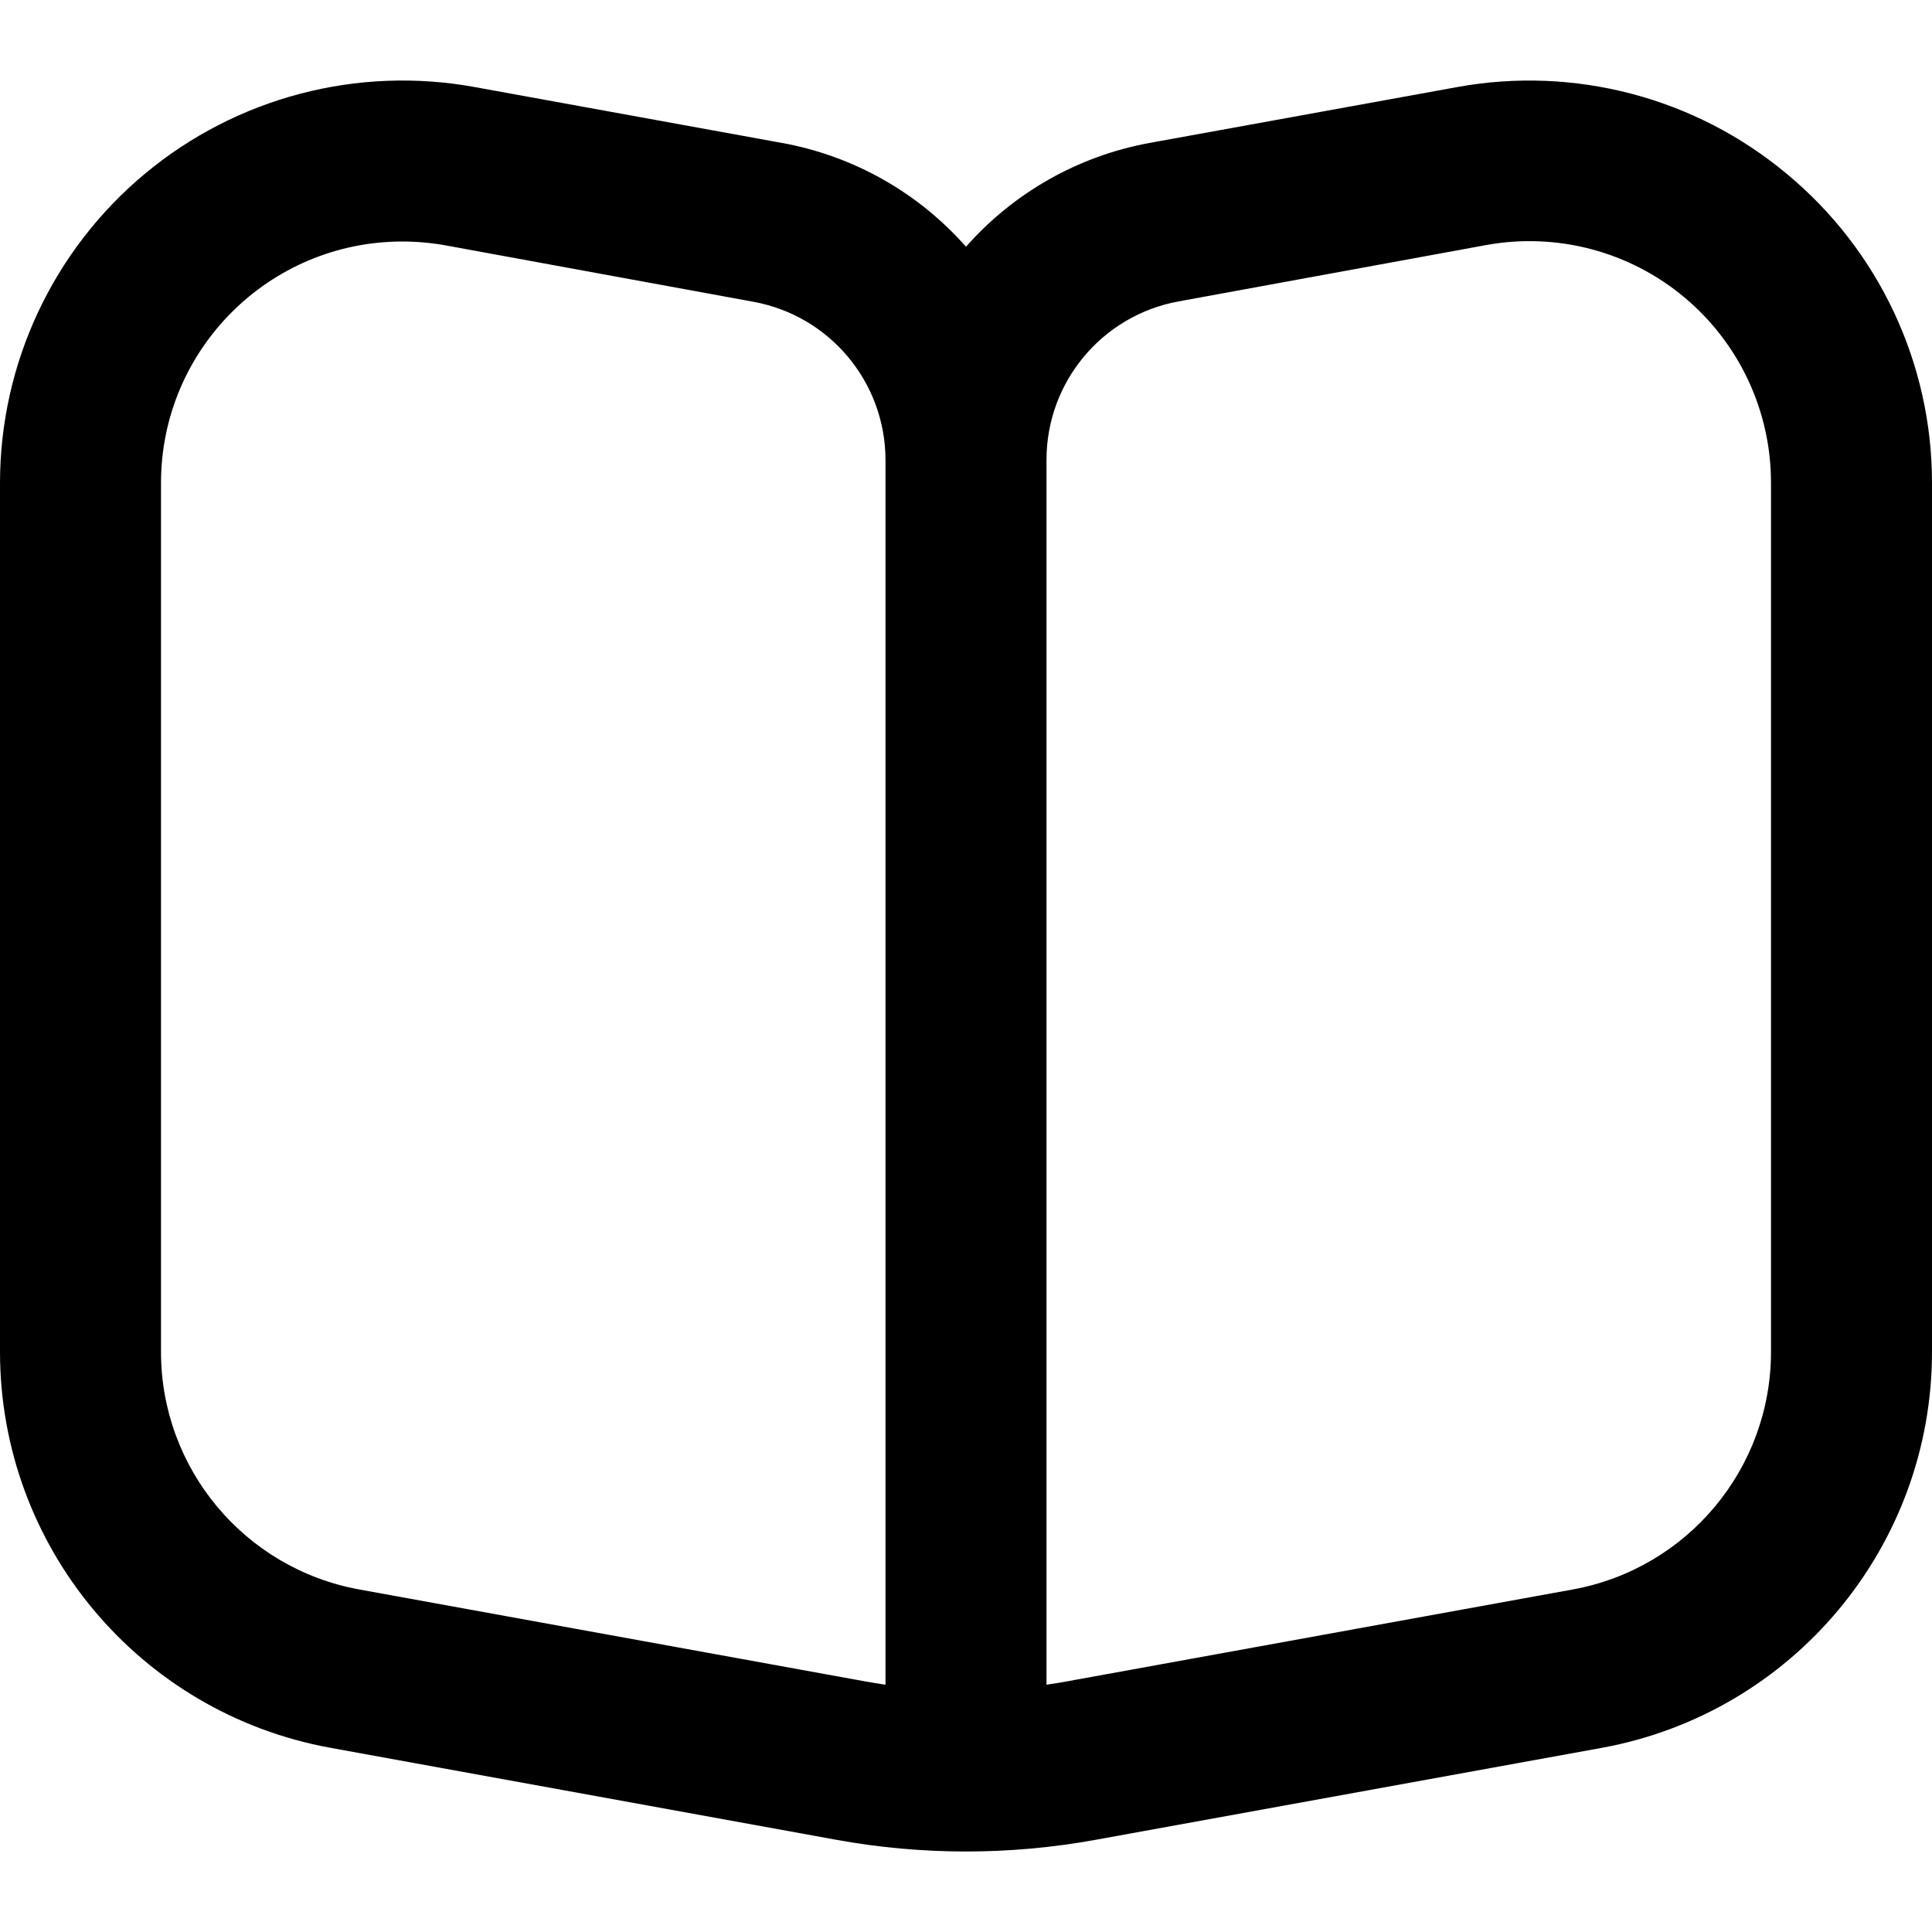
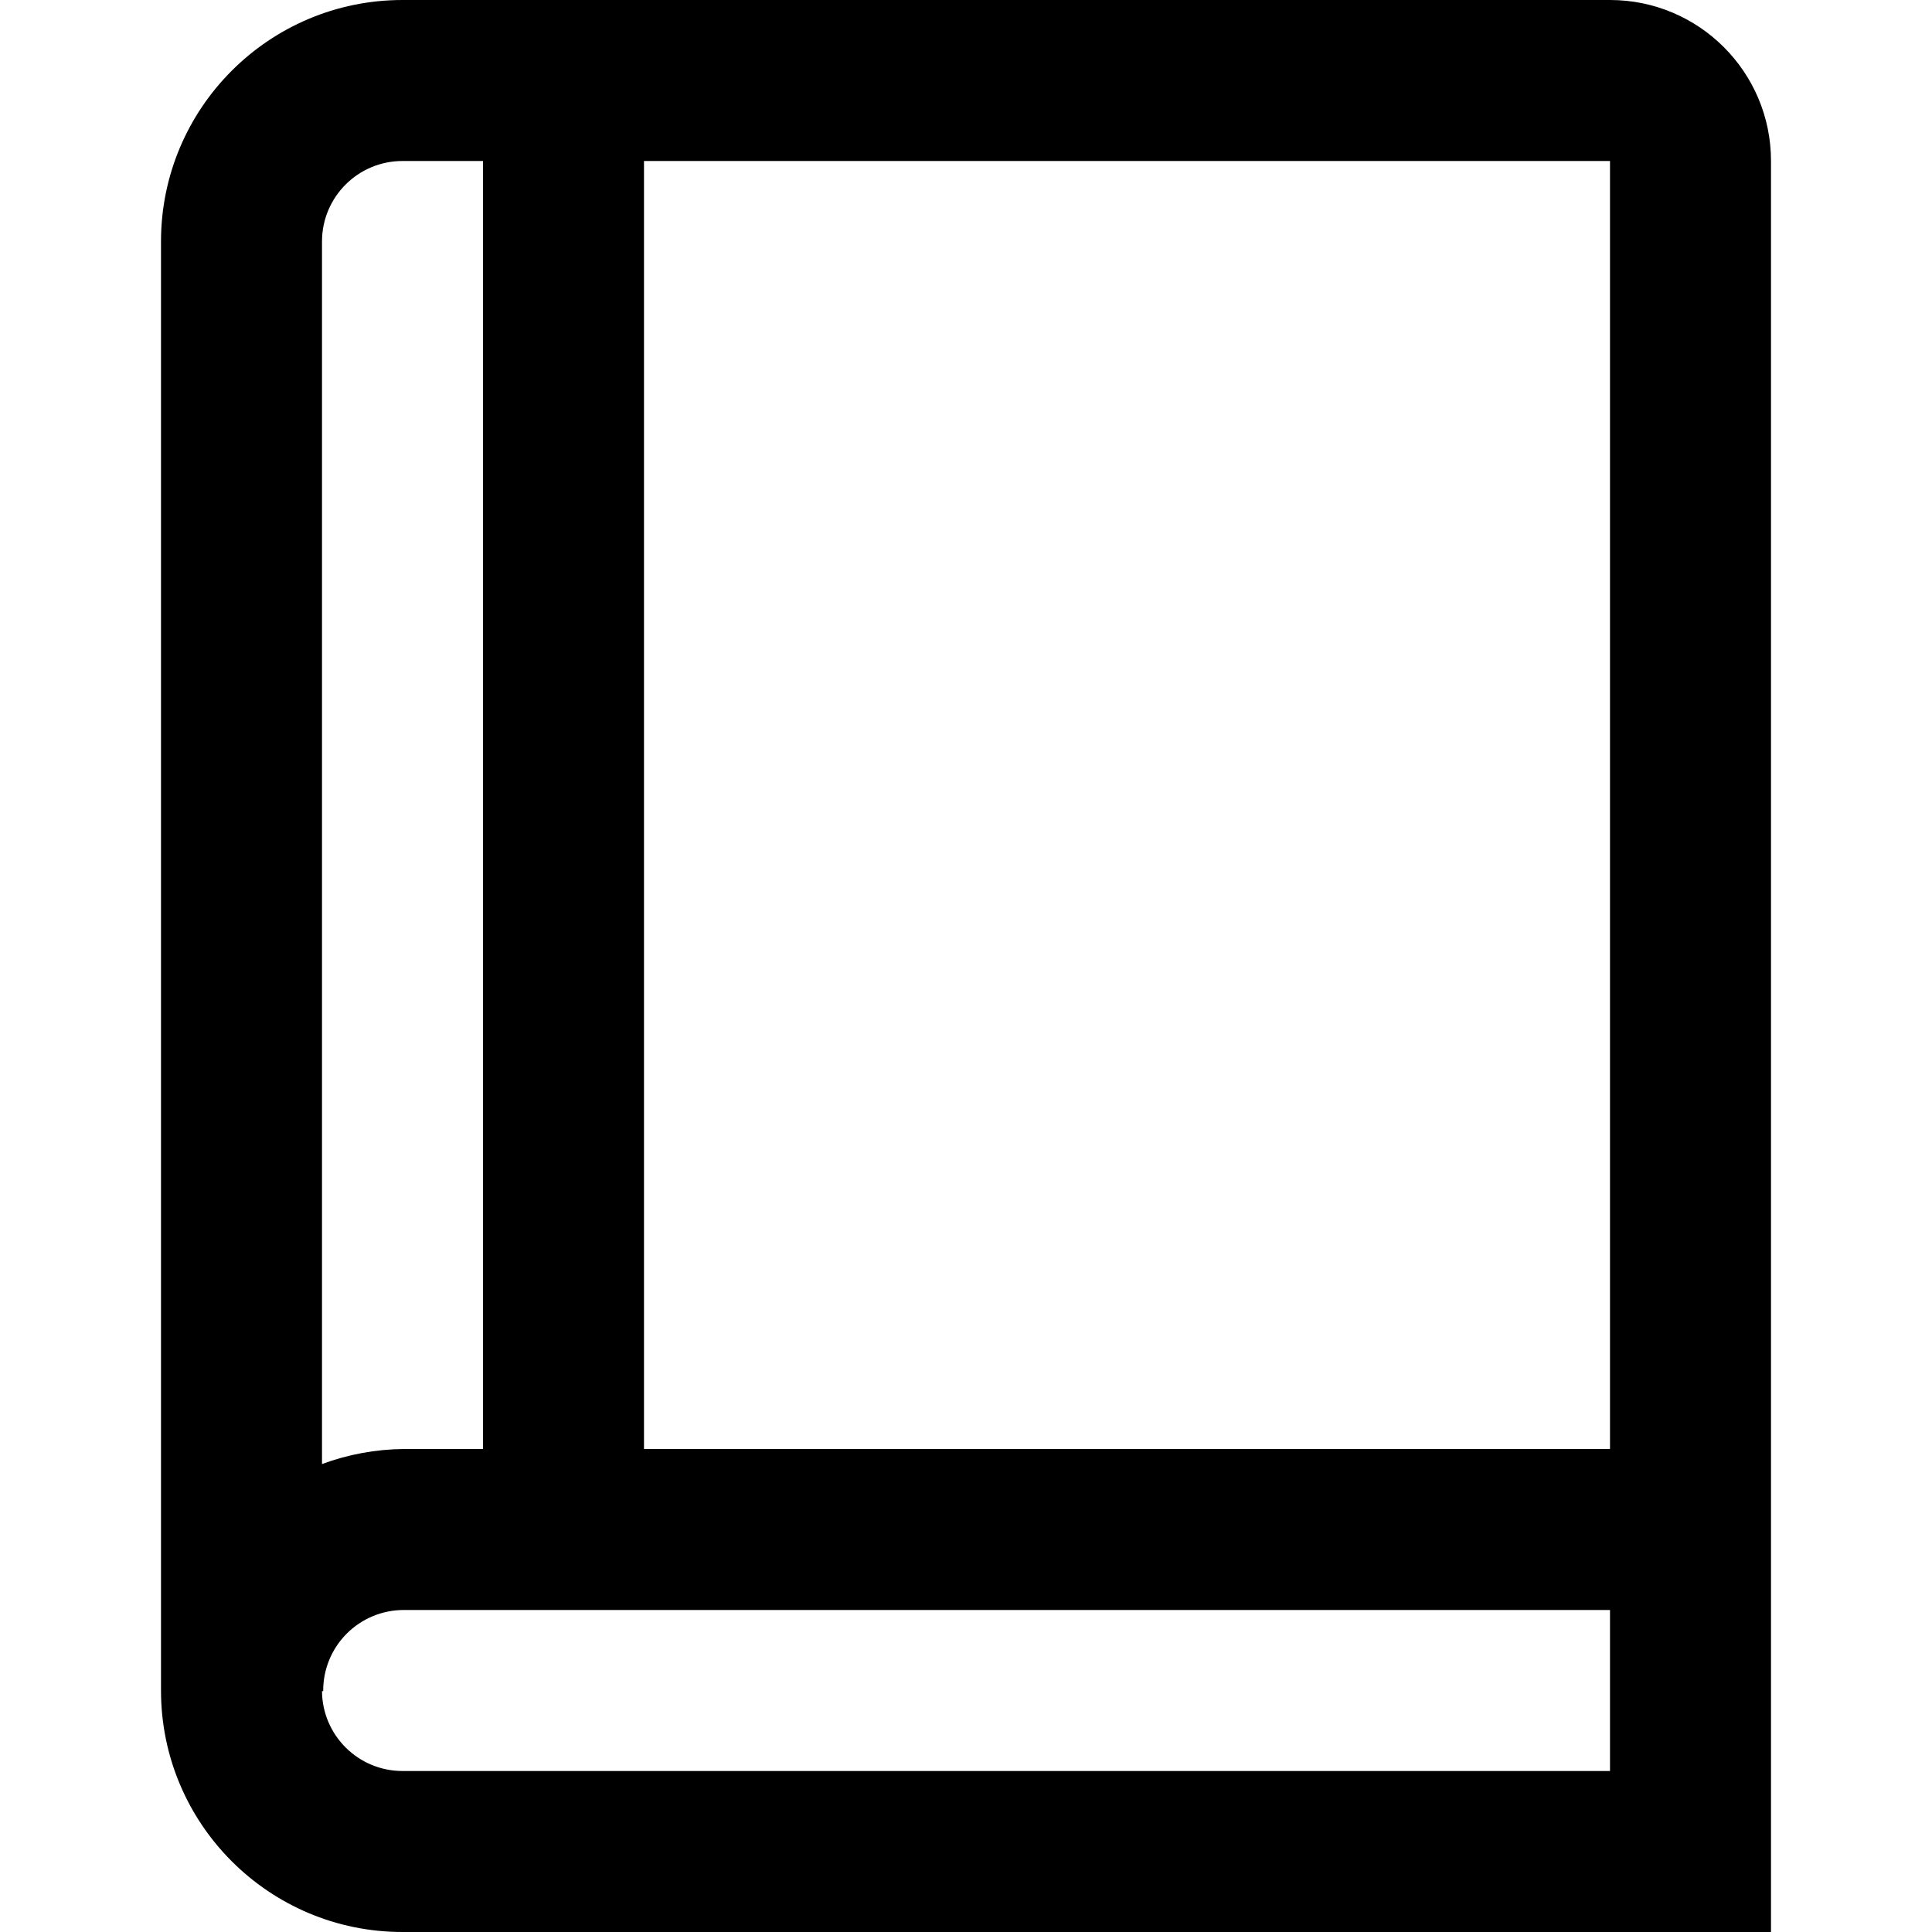
- <svg xmlns="http://www.w3.org/2000/svg" id="Layer_1" data-name="Layer 1" viewBox="0 0 24 24" width="512" height="512">
-   <path d="M22.2,2.163a4.992,4.992,0,0,0-4.1-1.081l-3.822.694A4,4,0,0,0,12,3.065,4,4,0,0,0,9.716,1.776L5.9,1.082A5,5,0,0,0,0,6V16.793a5,5,0,0,0,4.105,4.919l6.286,1.143a9,9,0,0,0,3.218,0L19.9,21.712A5,5,0,0,0,24,16.793V6A4.983,4.983,0,0,0,22.2,2.163ZM11,20.928c-.084-.012-.168-.026-.252-.041L4.463,19.745A3,3,0,0,1,2,16.793V6A3,3,0,0,1,5,3a3.081,3.081,0,0,1,.54.049l3.82.7A2,2,0,0,1,11,5.712Zm11-4.135a3,3,0,0,1-2.463,2.952l-6.285,1.142c-.084.015-.168.029-.252.041V5.712a2,2,0,0,1,1.642-1.968l3.821-.7A3,3,0,0,1,22,6Z" />
+ <svg xmlns="http://www.w3.org/2000/svg" viewBox="0 0 24 24" width="512" height="512">
+   <g id="_01_align_center" data-name="01 align center">
+     <path d="M20,0H5A3,3,0,0,0,2,3V21a3,3,0,0,0,3,3H22V2A2,2,0,0,0,20,0Zm0,18H8V2H20ZM5,2H6V18H5.017A3,3,0,0,0,4,18.187V3A1,1,0,0,1,5,2ZM5,22a1,1,0,0,1-1-.992h.015a1,1,0,0,1,1-1.008H20v2Z" />
+   </g>
</svg>
